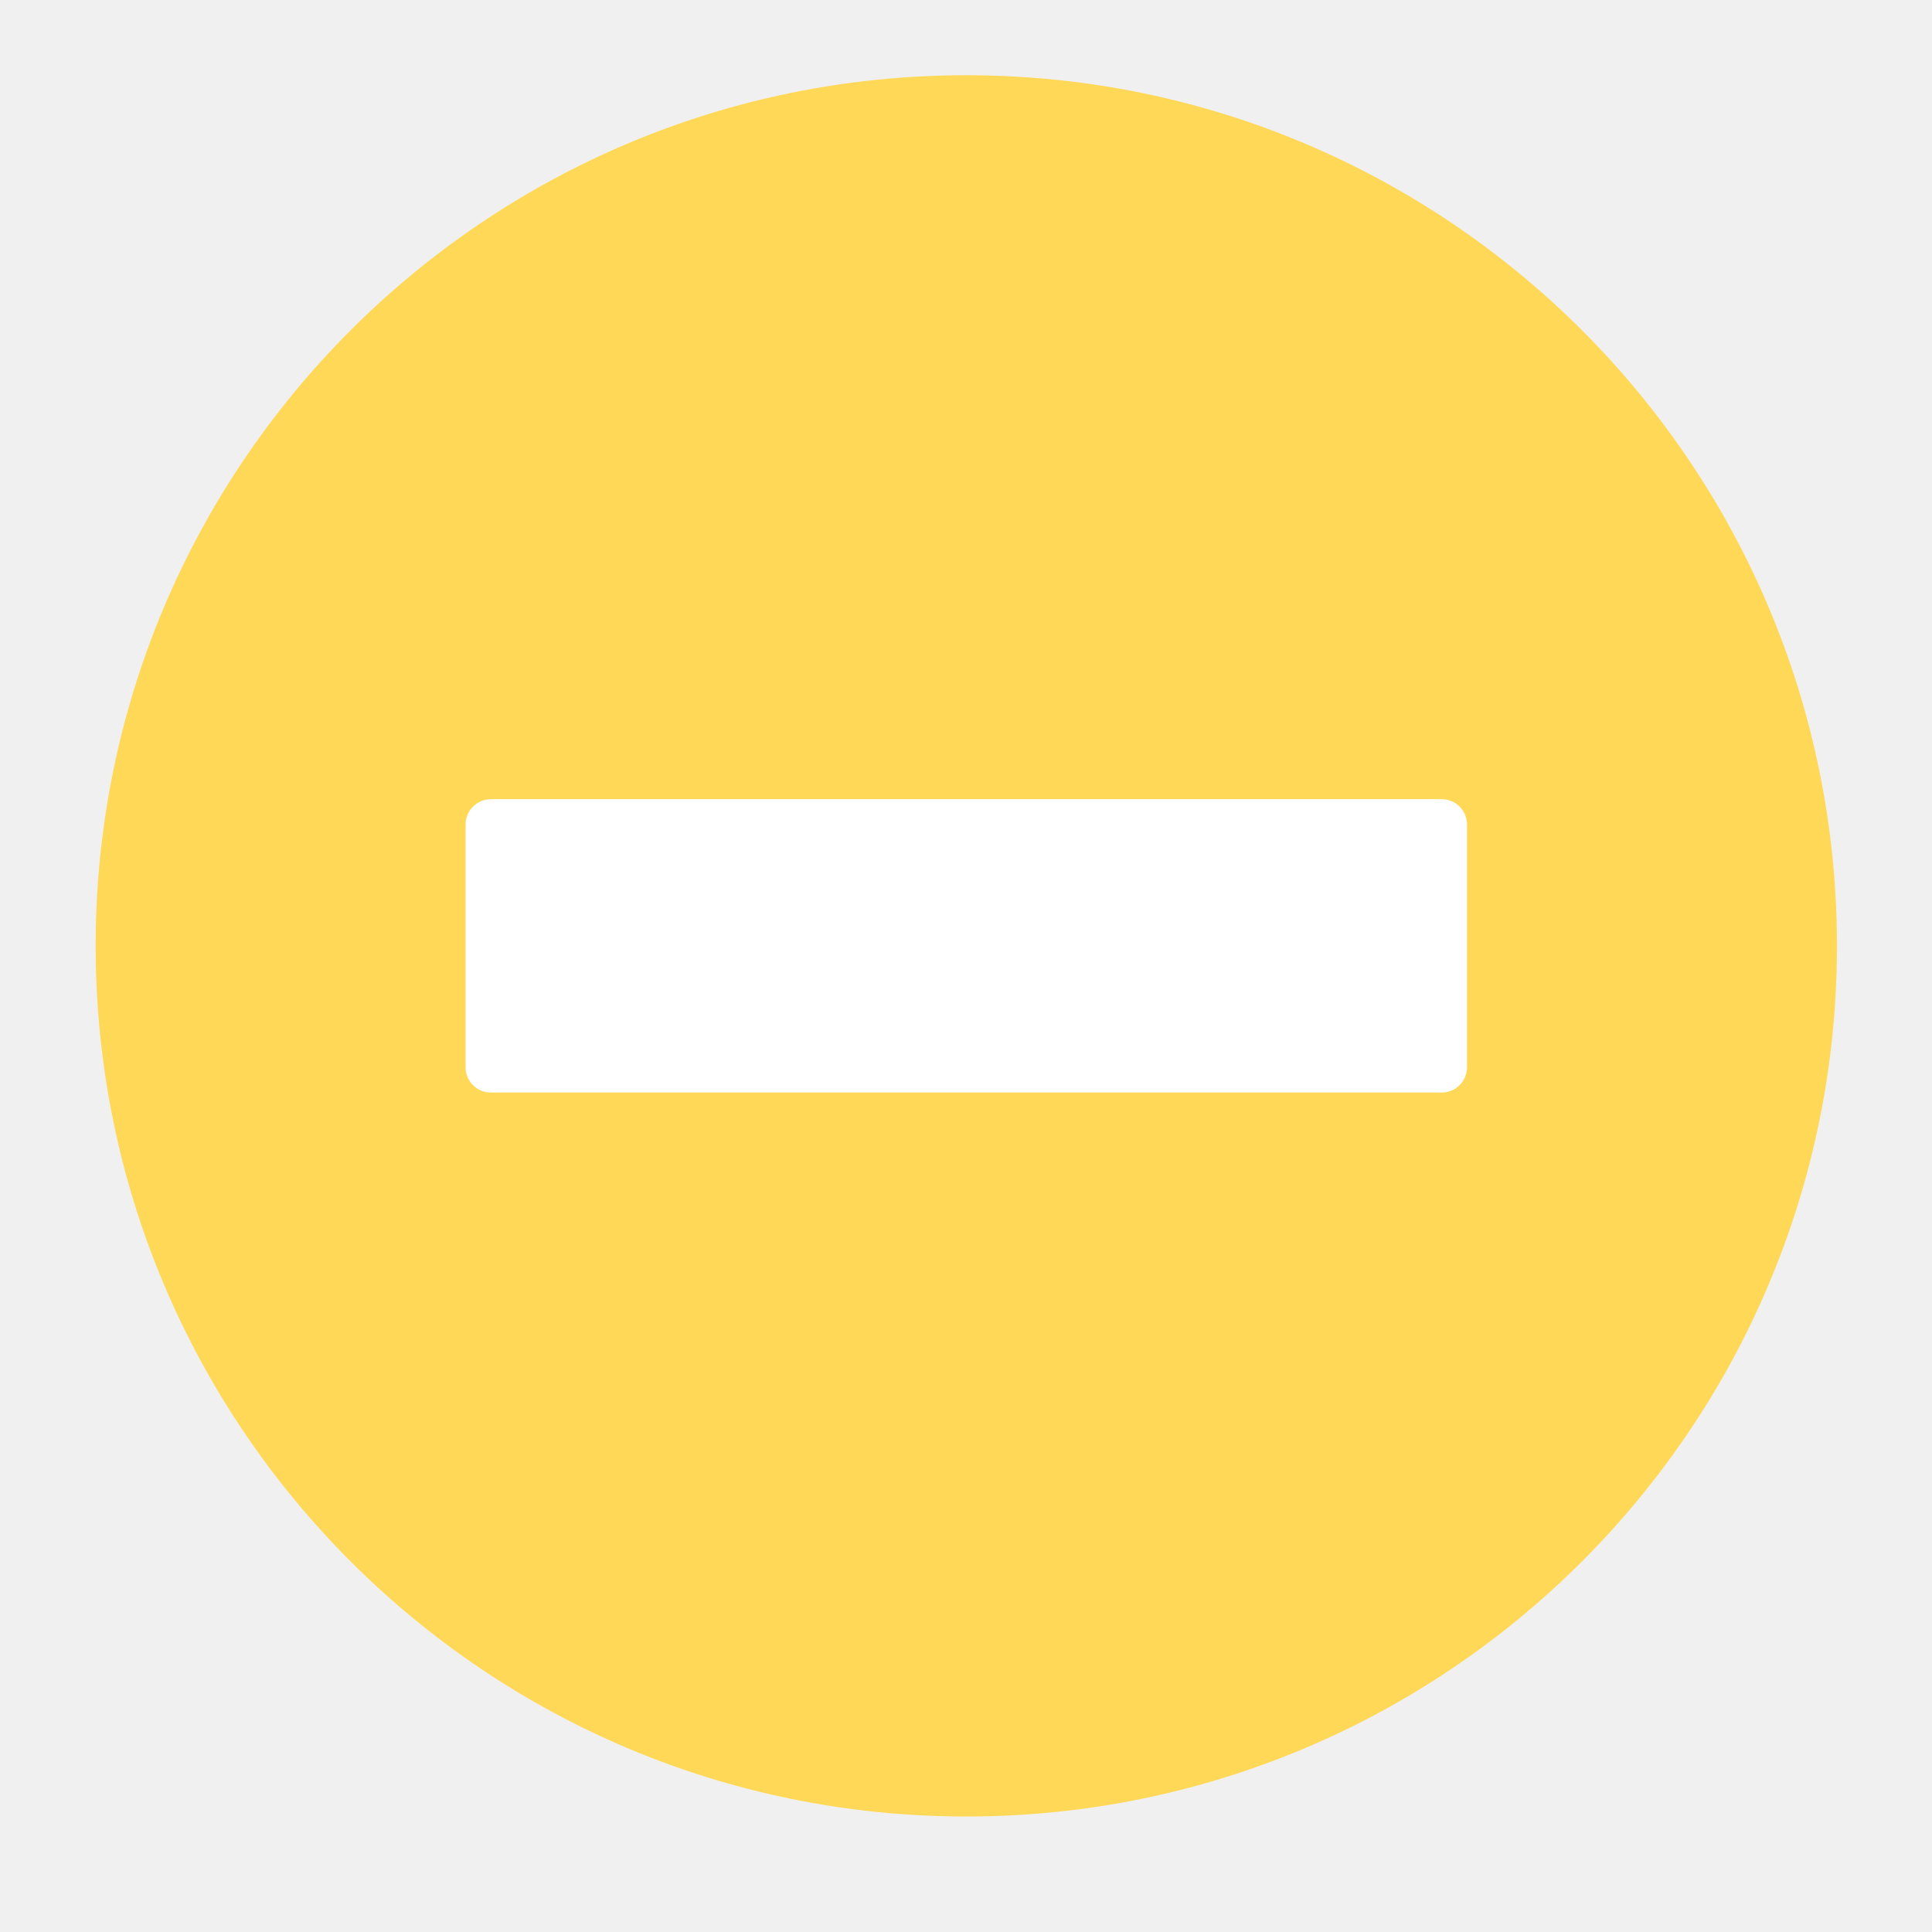
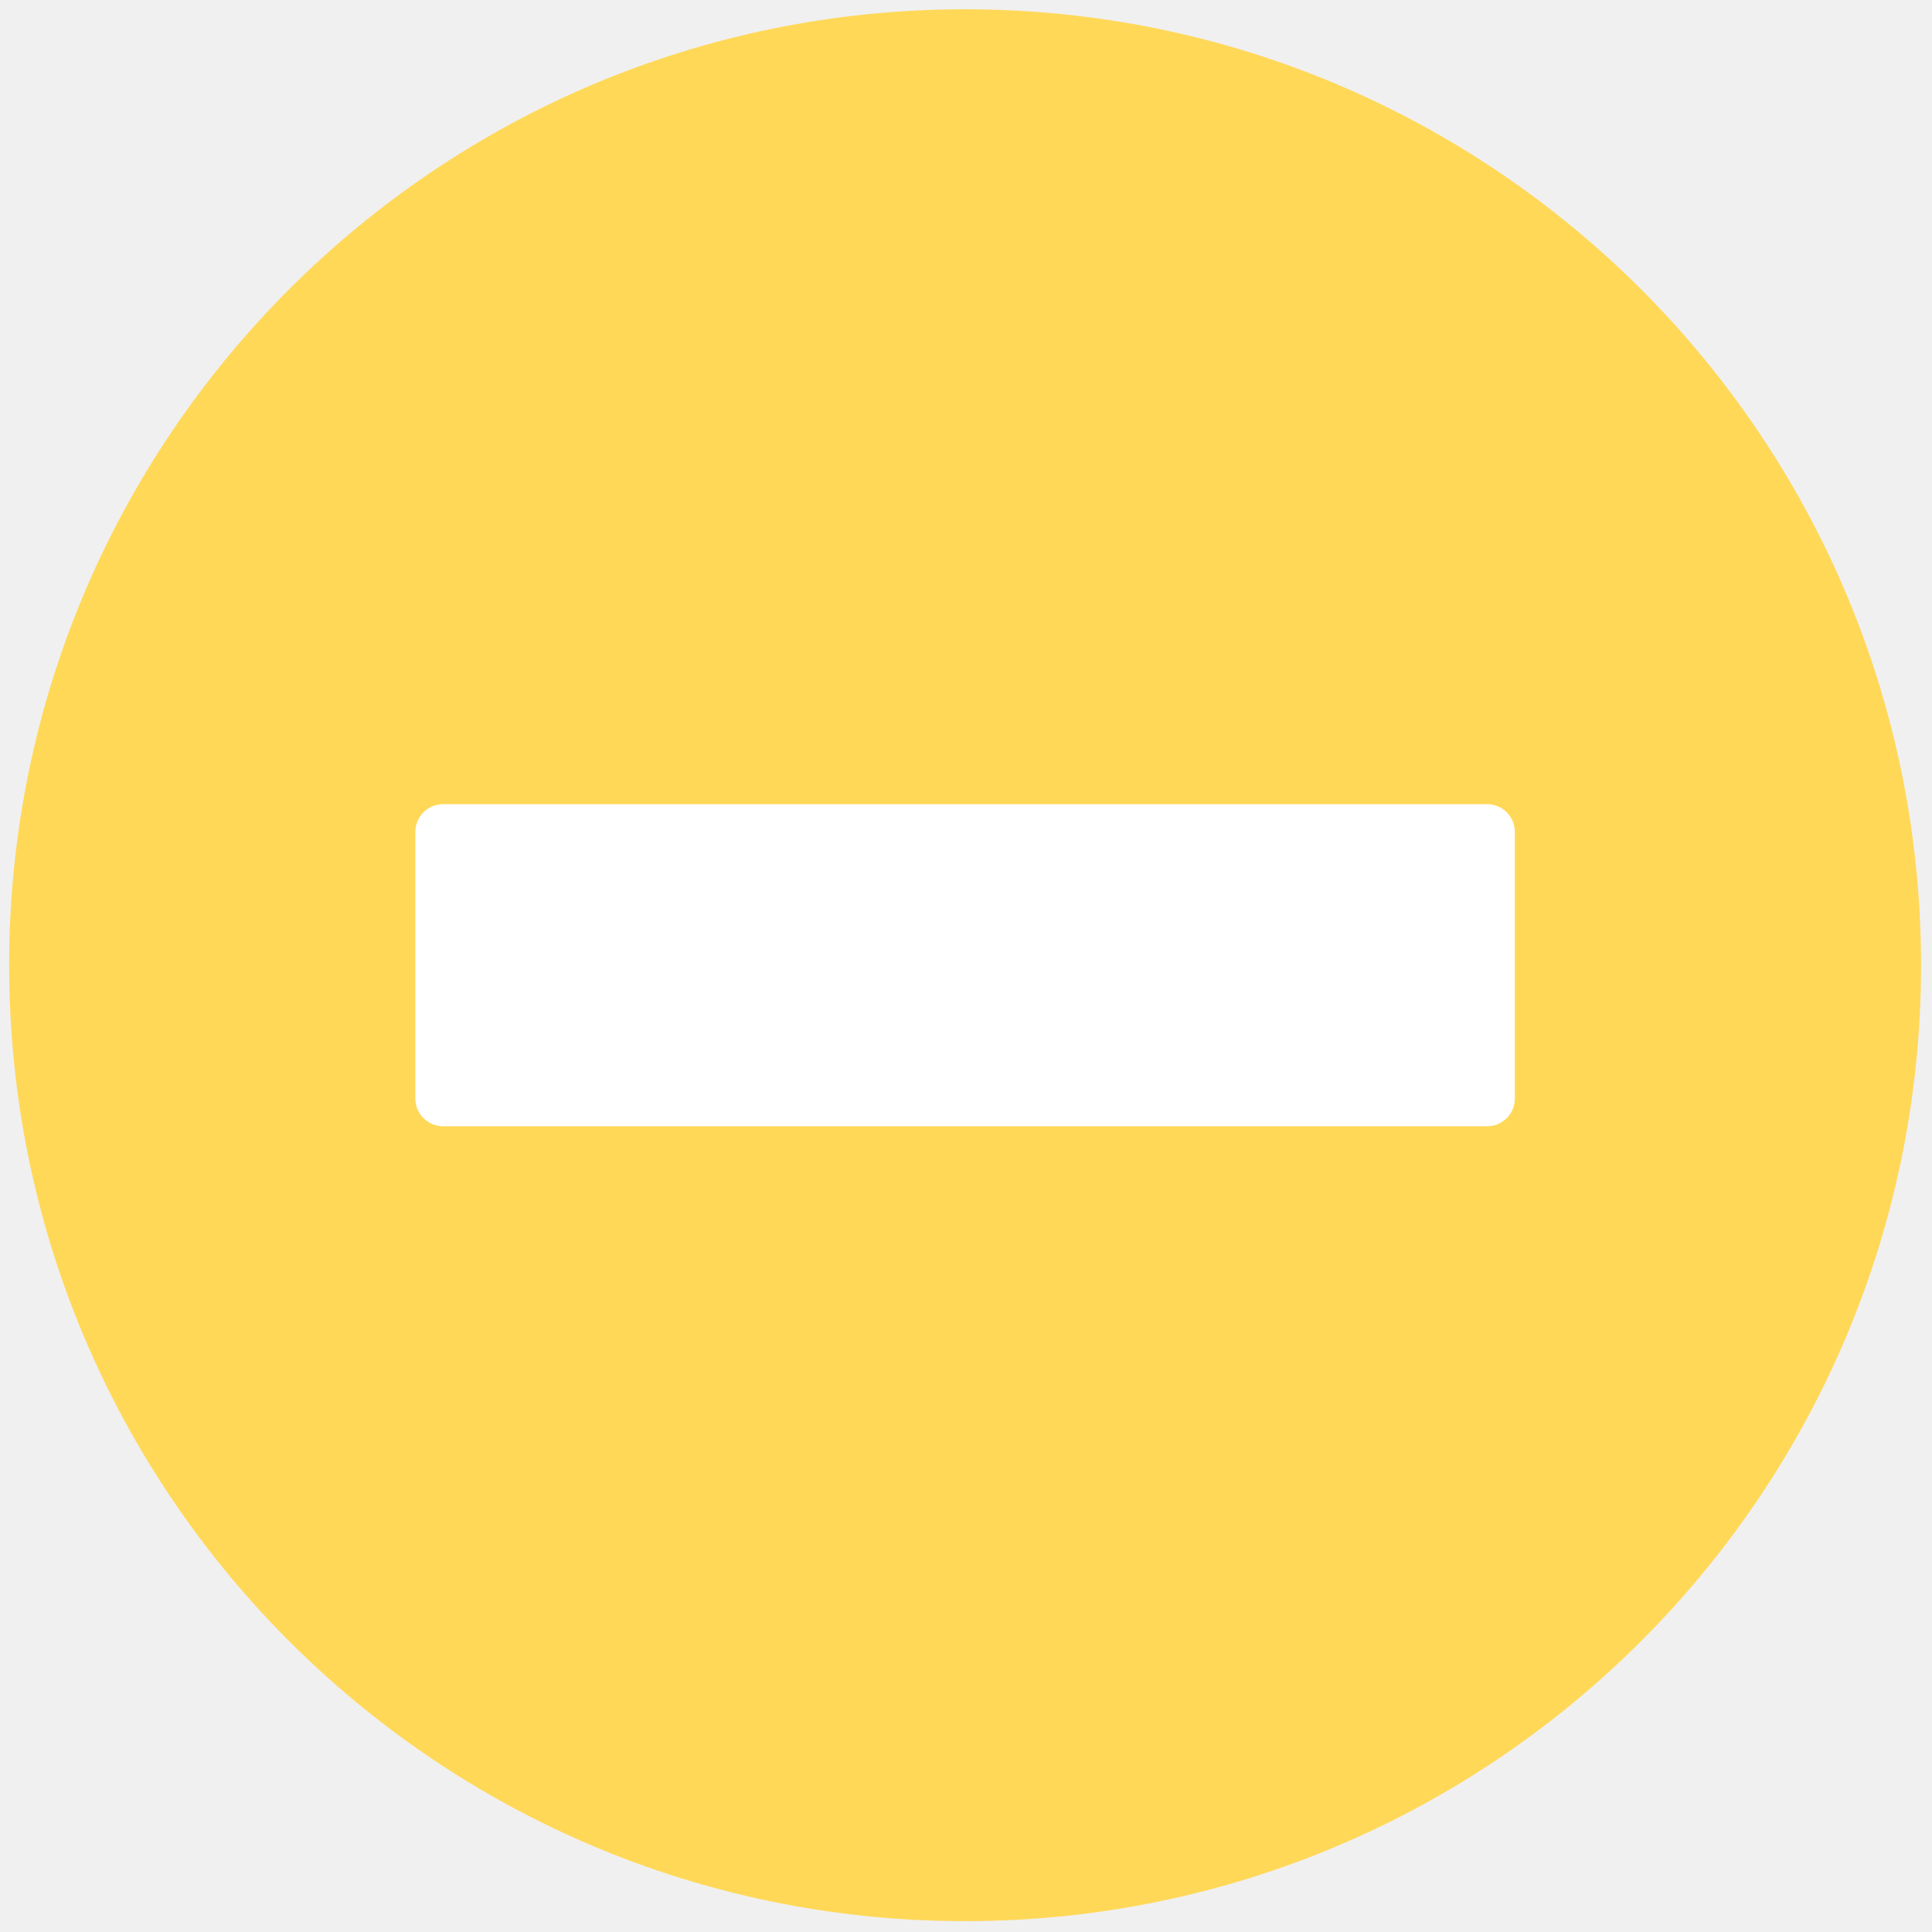
- <svg xmlns="http://www.w3.org/2000/svg" width="100%" height="100%" viewBox="0 0 260 260" version="1.1" xml:space="preserve" style="fill-rule:evenodd;clip-rule:evenodd;stroke-linejoin:round;stroke-miterlimit:1.414;">
-   <g id="Run-Out" transform="matrix(0.472303,0,0,0.472303,12.8718,10.1228)">
+ <svg xmlns="http://www.w3.org/2000/svg" width="100%" height="100%" viewBox="0 0 512 512" version="1.1" xml:space="preserve" style="fill-rule:evenodd;clip-rule:evenodd;stroke-linejoin:round;stroke-miterlimit:1.414;">
+   <g id="Run-Out" transform="matrix(1.02119,0,0,1.02119,2.42475,2.45634)">
    <path d="M0,248.085C0,111.063 111.069,0.003 248.075,0.003C385.088,0.003 496.158,111.064 496.158,248.085C496.158,385.087 385.088,496.155 248.075,496.155C111.069,496.155 0,385.087 0,248.085Z" style="fill:rgb(255,216,88);fill-rule:nonzero;" />
    <path d="M383.546,206.286L112.612,206.286C108.636,206.286 105.413,209.511 105.413,213.486L105.413,282.673C105.413,286.649 108.637,289.872 112.612,289.872L383.546,289.872C387.522,289.872 390.745,286.648 390.745,282.673L390.745,213.486C390.745,209.511 387.521,206.286 383.546,206.286Z" style="fill:white;fill-rule:nonzero;" />
  </g>
</svg>
